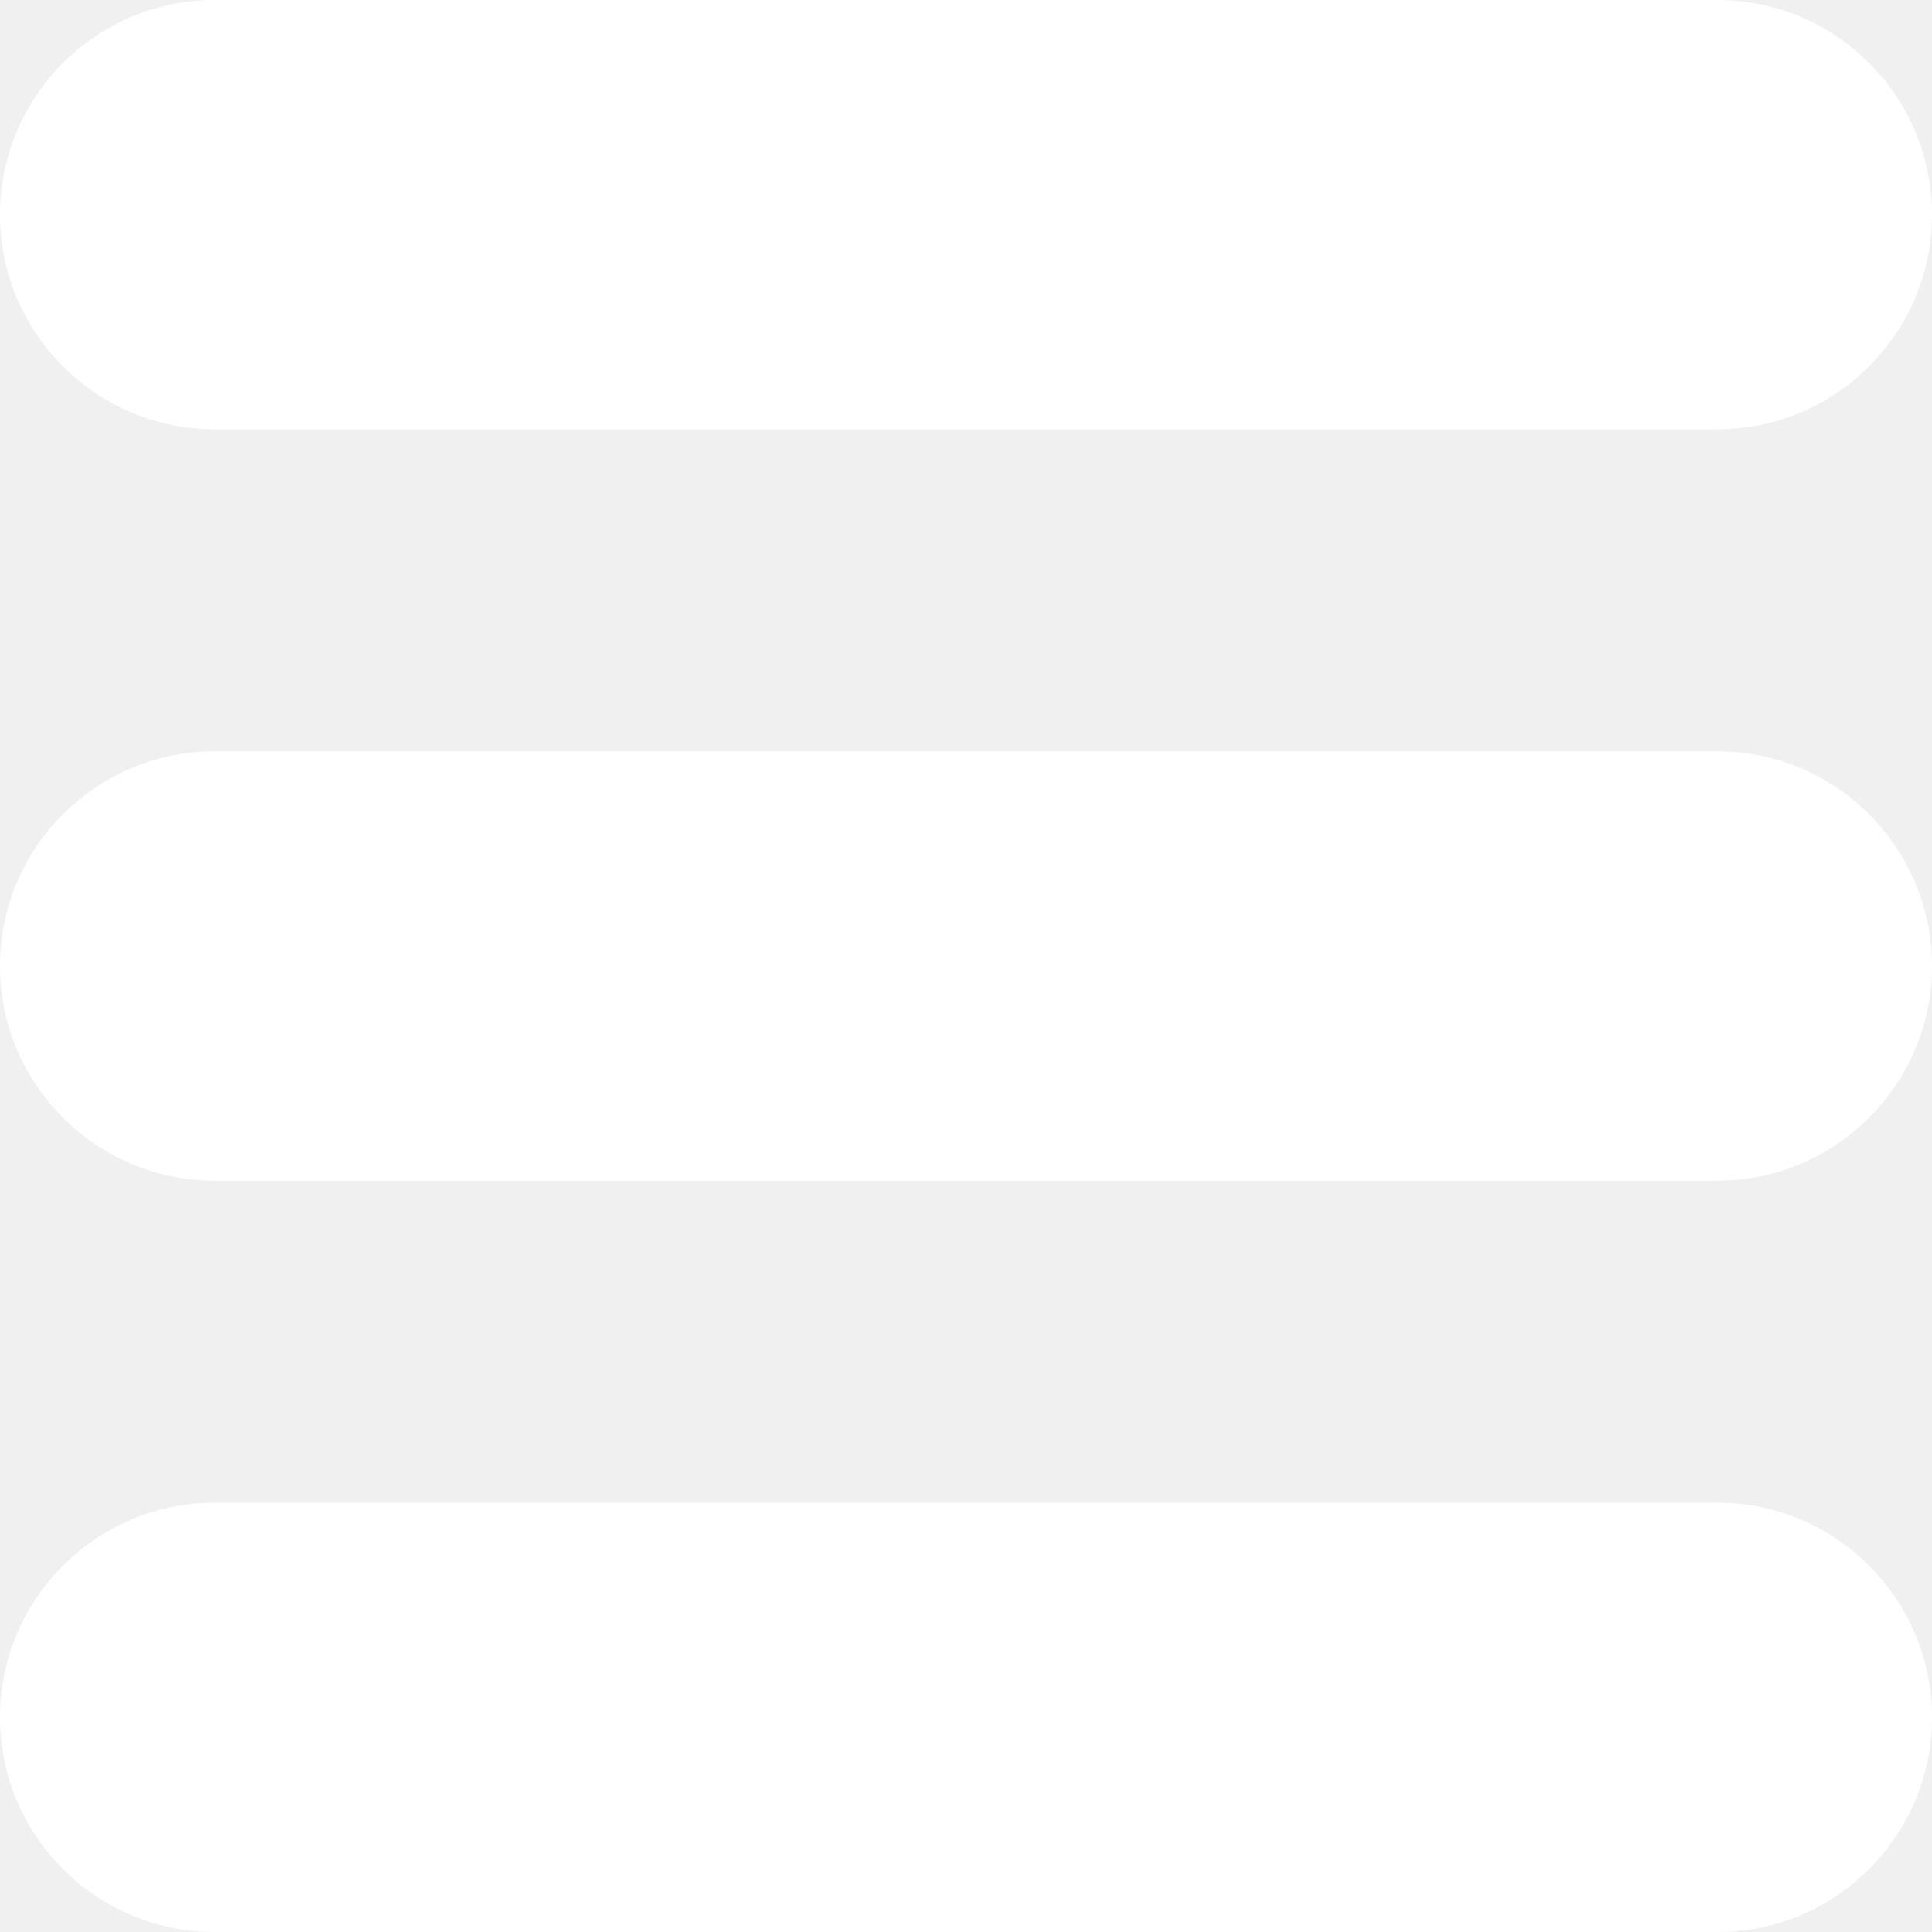
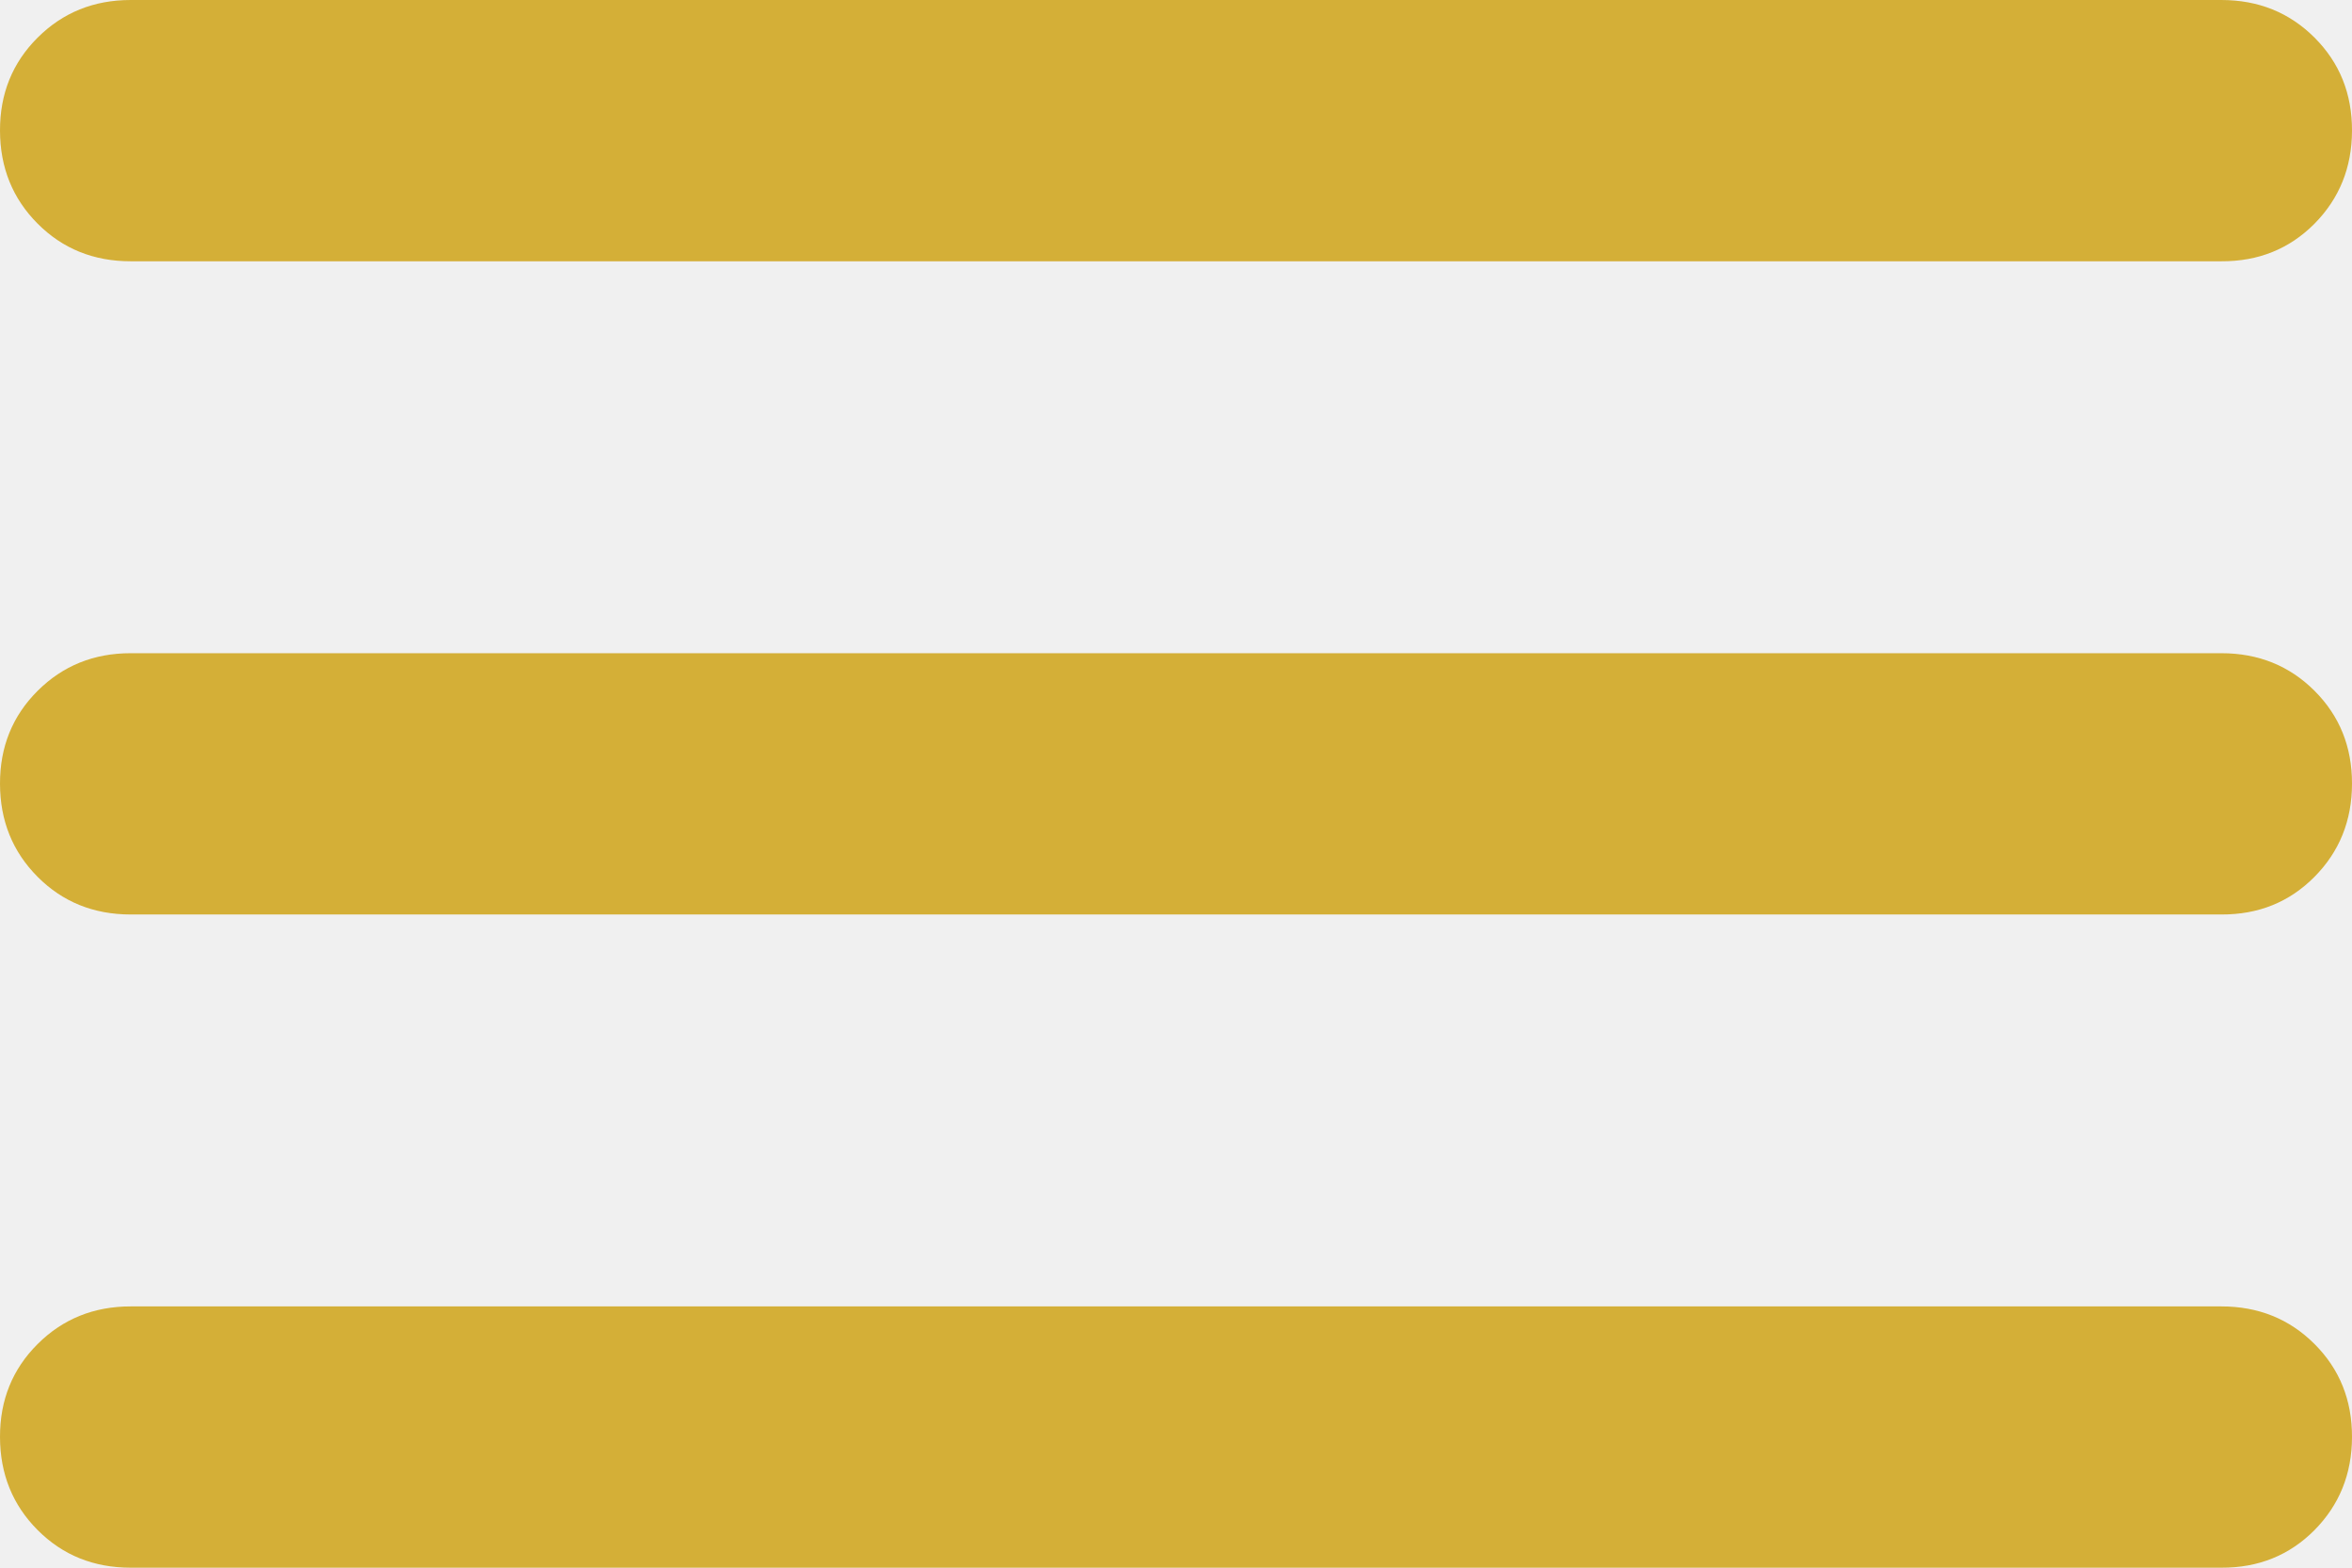
- <svg xmlns="http://www.w3.org/2000/svg" version="1.1" id="Capa_1" x="0px" y="0px" viewBox="0 0 18 18" style="enable-background:new 0 0 18 18;" xml:space="preserve">
-   <g>
-     <path style="fill:#ffffff;" d="M16,14H2c-1.103,0-2,0.897-2,2s0.897,2,2,2h14c1.103,0,2-0.897,2-2S17.103,14,16,14z" />
-     <path style="fill:#ffffff;" d="M16,7H2C0.897,7,0,7.897,0,9s0.897,2,2,2h14c1.103,0,2-0.897,2-2S17.103,7,16,7z" />
-     <path style="fill:#ffffff;" d="M16,0H2C0.897,0,0,0.897,0,2s0.897,2,2,2h14c1.103,0,2-0.897,2-2S17.103,0,16,0z" />
-   </g>
+ <svg xmlns="http://www.w3.org/2000/svg" width="27" height="18" viewBox="0 0 27 18" fill="none">
+   <path d="M1.5 18C1.075 18 0.719 17.856 0.432 17.568C0.145 17.28 0.001 16.924 5.17241e-06 16.5C-0.001 16.076 0.143 15.72 0.432 15.432C0.721 15.144 1.077 15 1.5 15H25.5C25.925 15 26.282 15.144 26.57 15.432C26.858 15.72 27.001 16.076 27 16.5C26.999 16.924 26.855 17.28 26.568 17.57C26.281 17.858 25.925 18.002 25.5 18H1.5ZM1.5 10.5C1.075 10.5 0.719 10.356 0.432 10.068C0.145 9.78 0.001 9.424 5.17241e-06 9C-0.001 8.576 0.143 8.22 0.432 7.932C0.721 7.644 1.077 7.5 1.5 7.5H25.5C25.925 7.5 26.282 7.644 26.57 7.932C26.858 8.22 27.001 8.576 27 9C26.999 9.424 26.855 9.78 26.568 10.069C26.281 10.358 25.925 10.502 25.5 10.5H1.5ZM1.5 3C1.075 3 0.719 2.856 0.432 2.568C0.145 2.28 0.001 1.924 5.17241e-06 1.5C-0.001 1.076 0.143 0.72 0.432 0.432C0.721 0.144 1.077 0 1.5 0H25.5C25.925 0 26.282 0.144 26.57 0.432C26.858 0.72 27.001 1.076 27 1.5C26.999 1.924 26.855 2.28 26.568 2.57C26.281 2.858 25.925 3.002 25.5 3H1.5Z" fill="#D4AF37" />
</svg>
